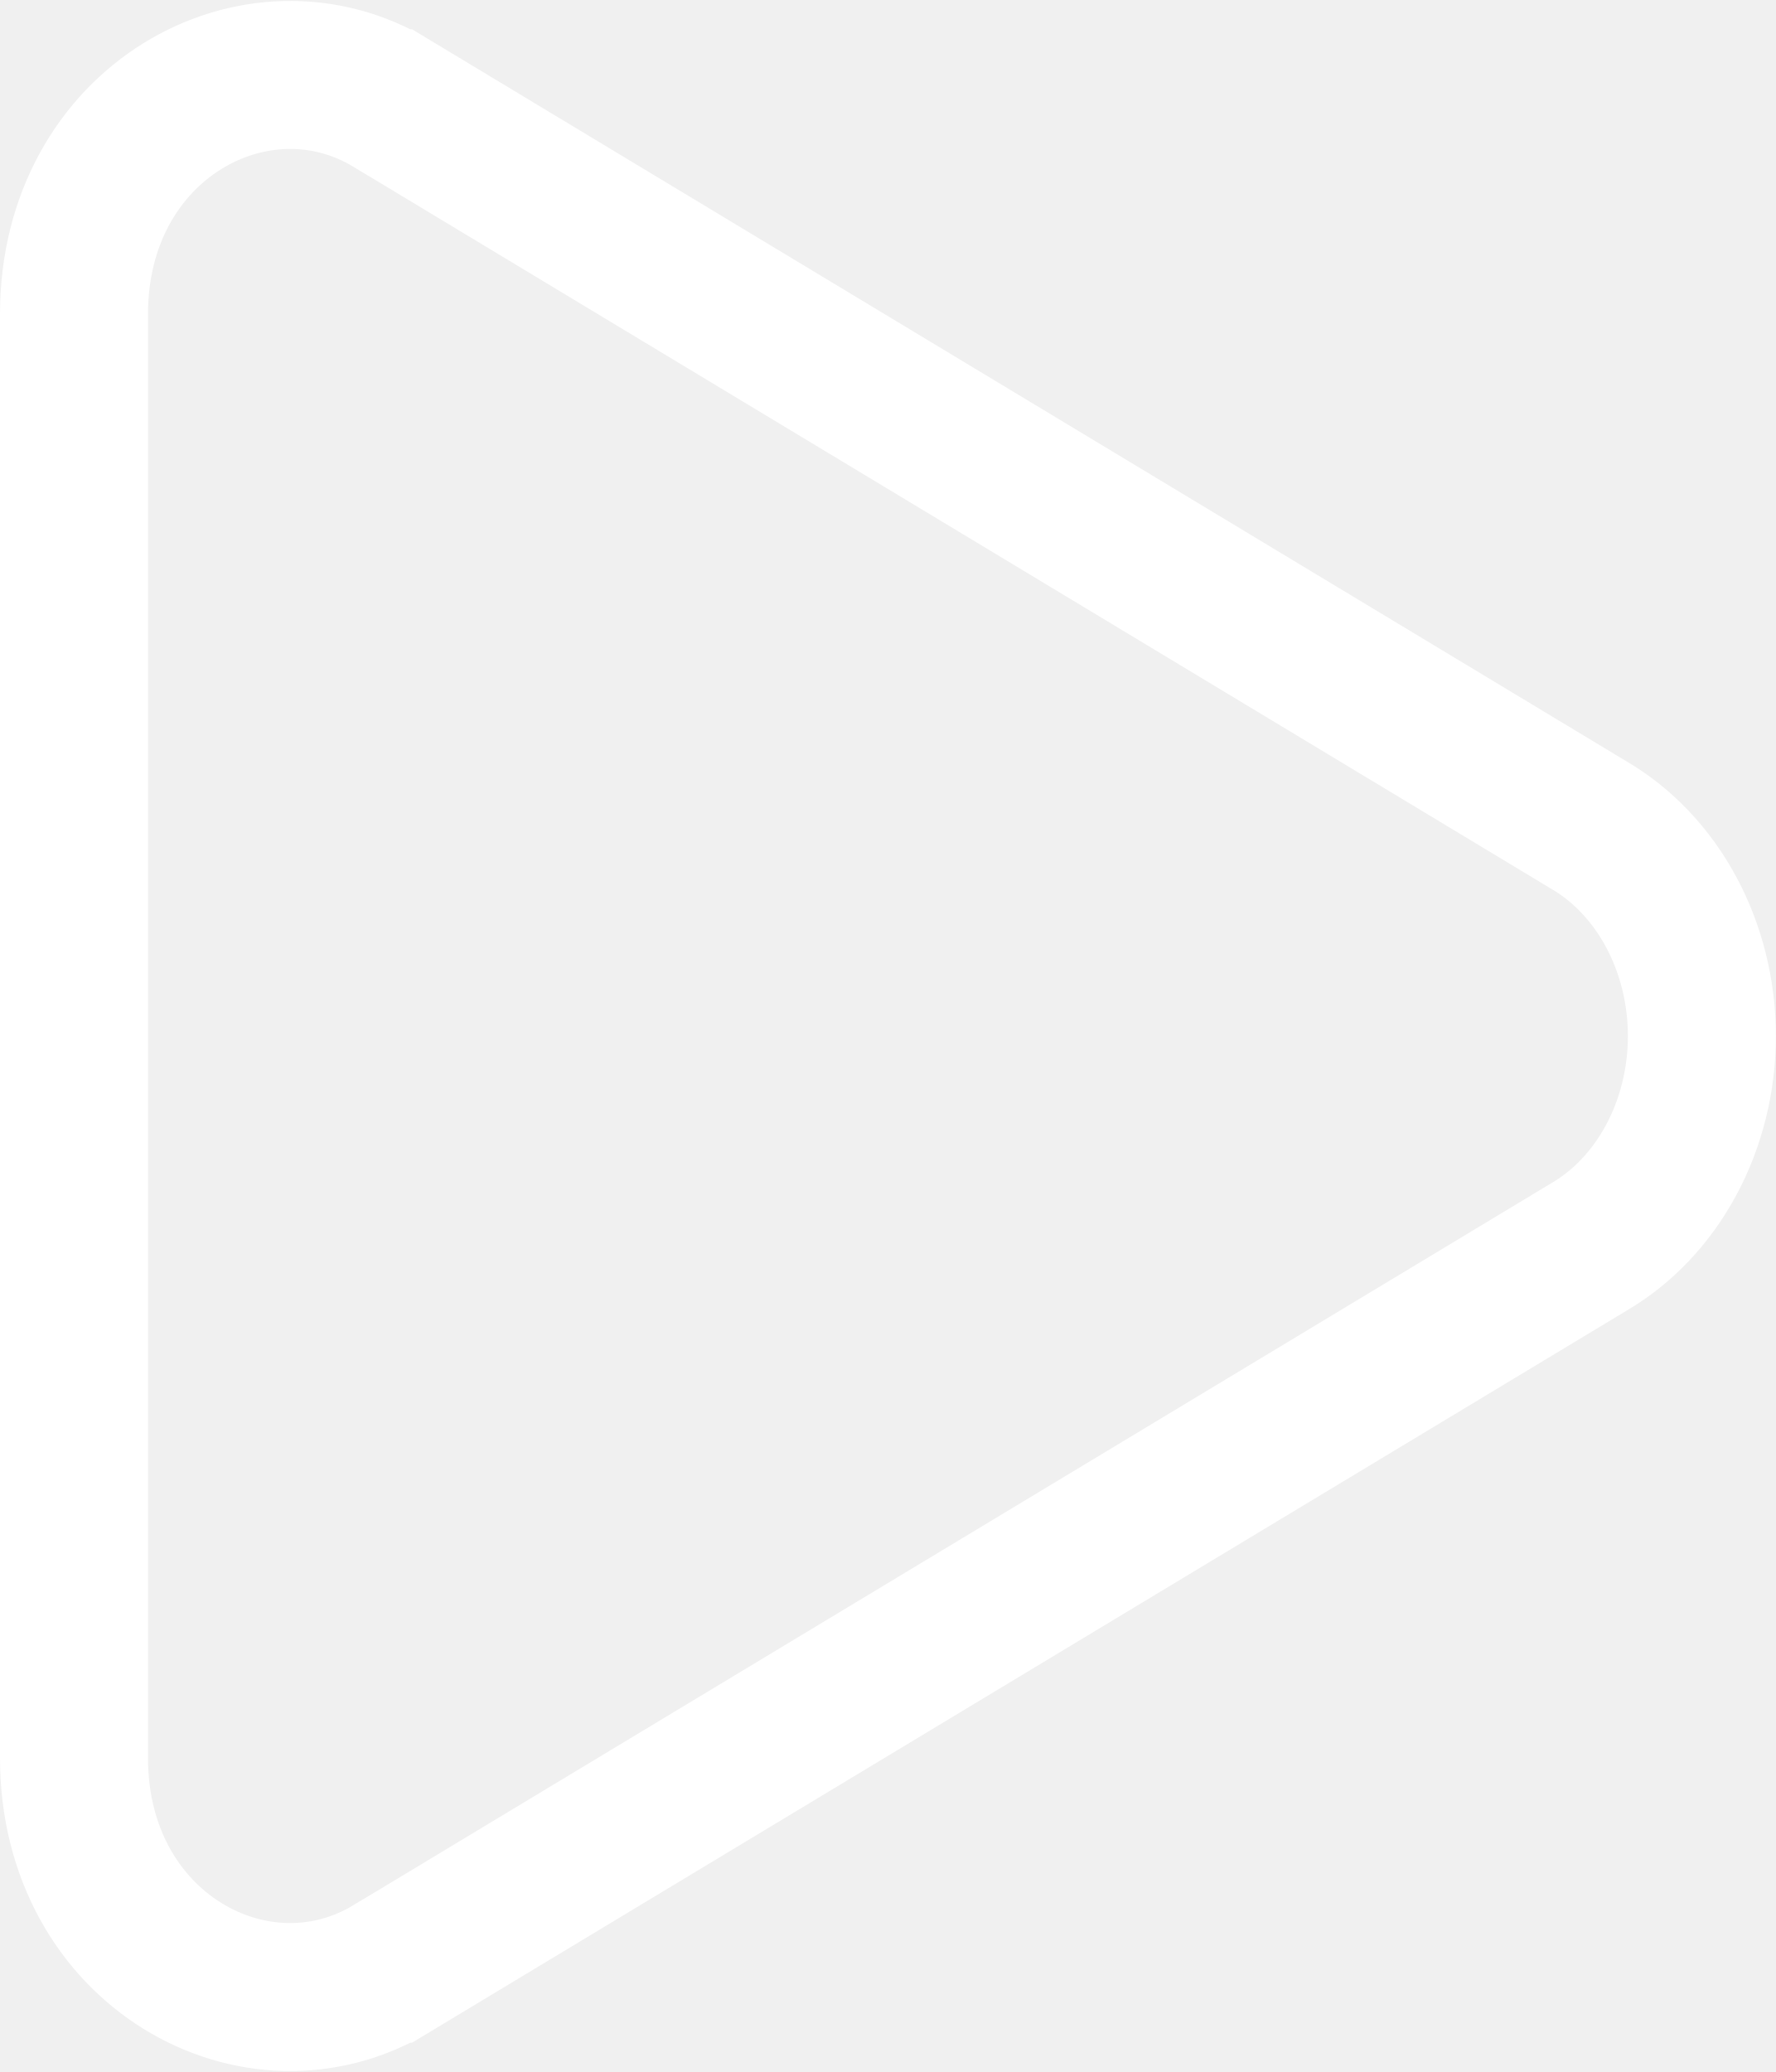
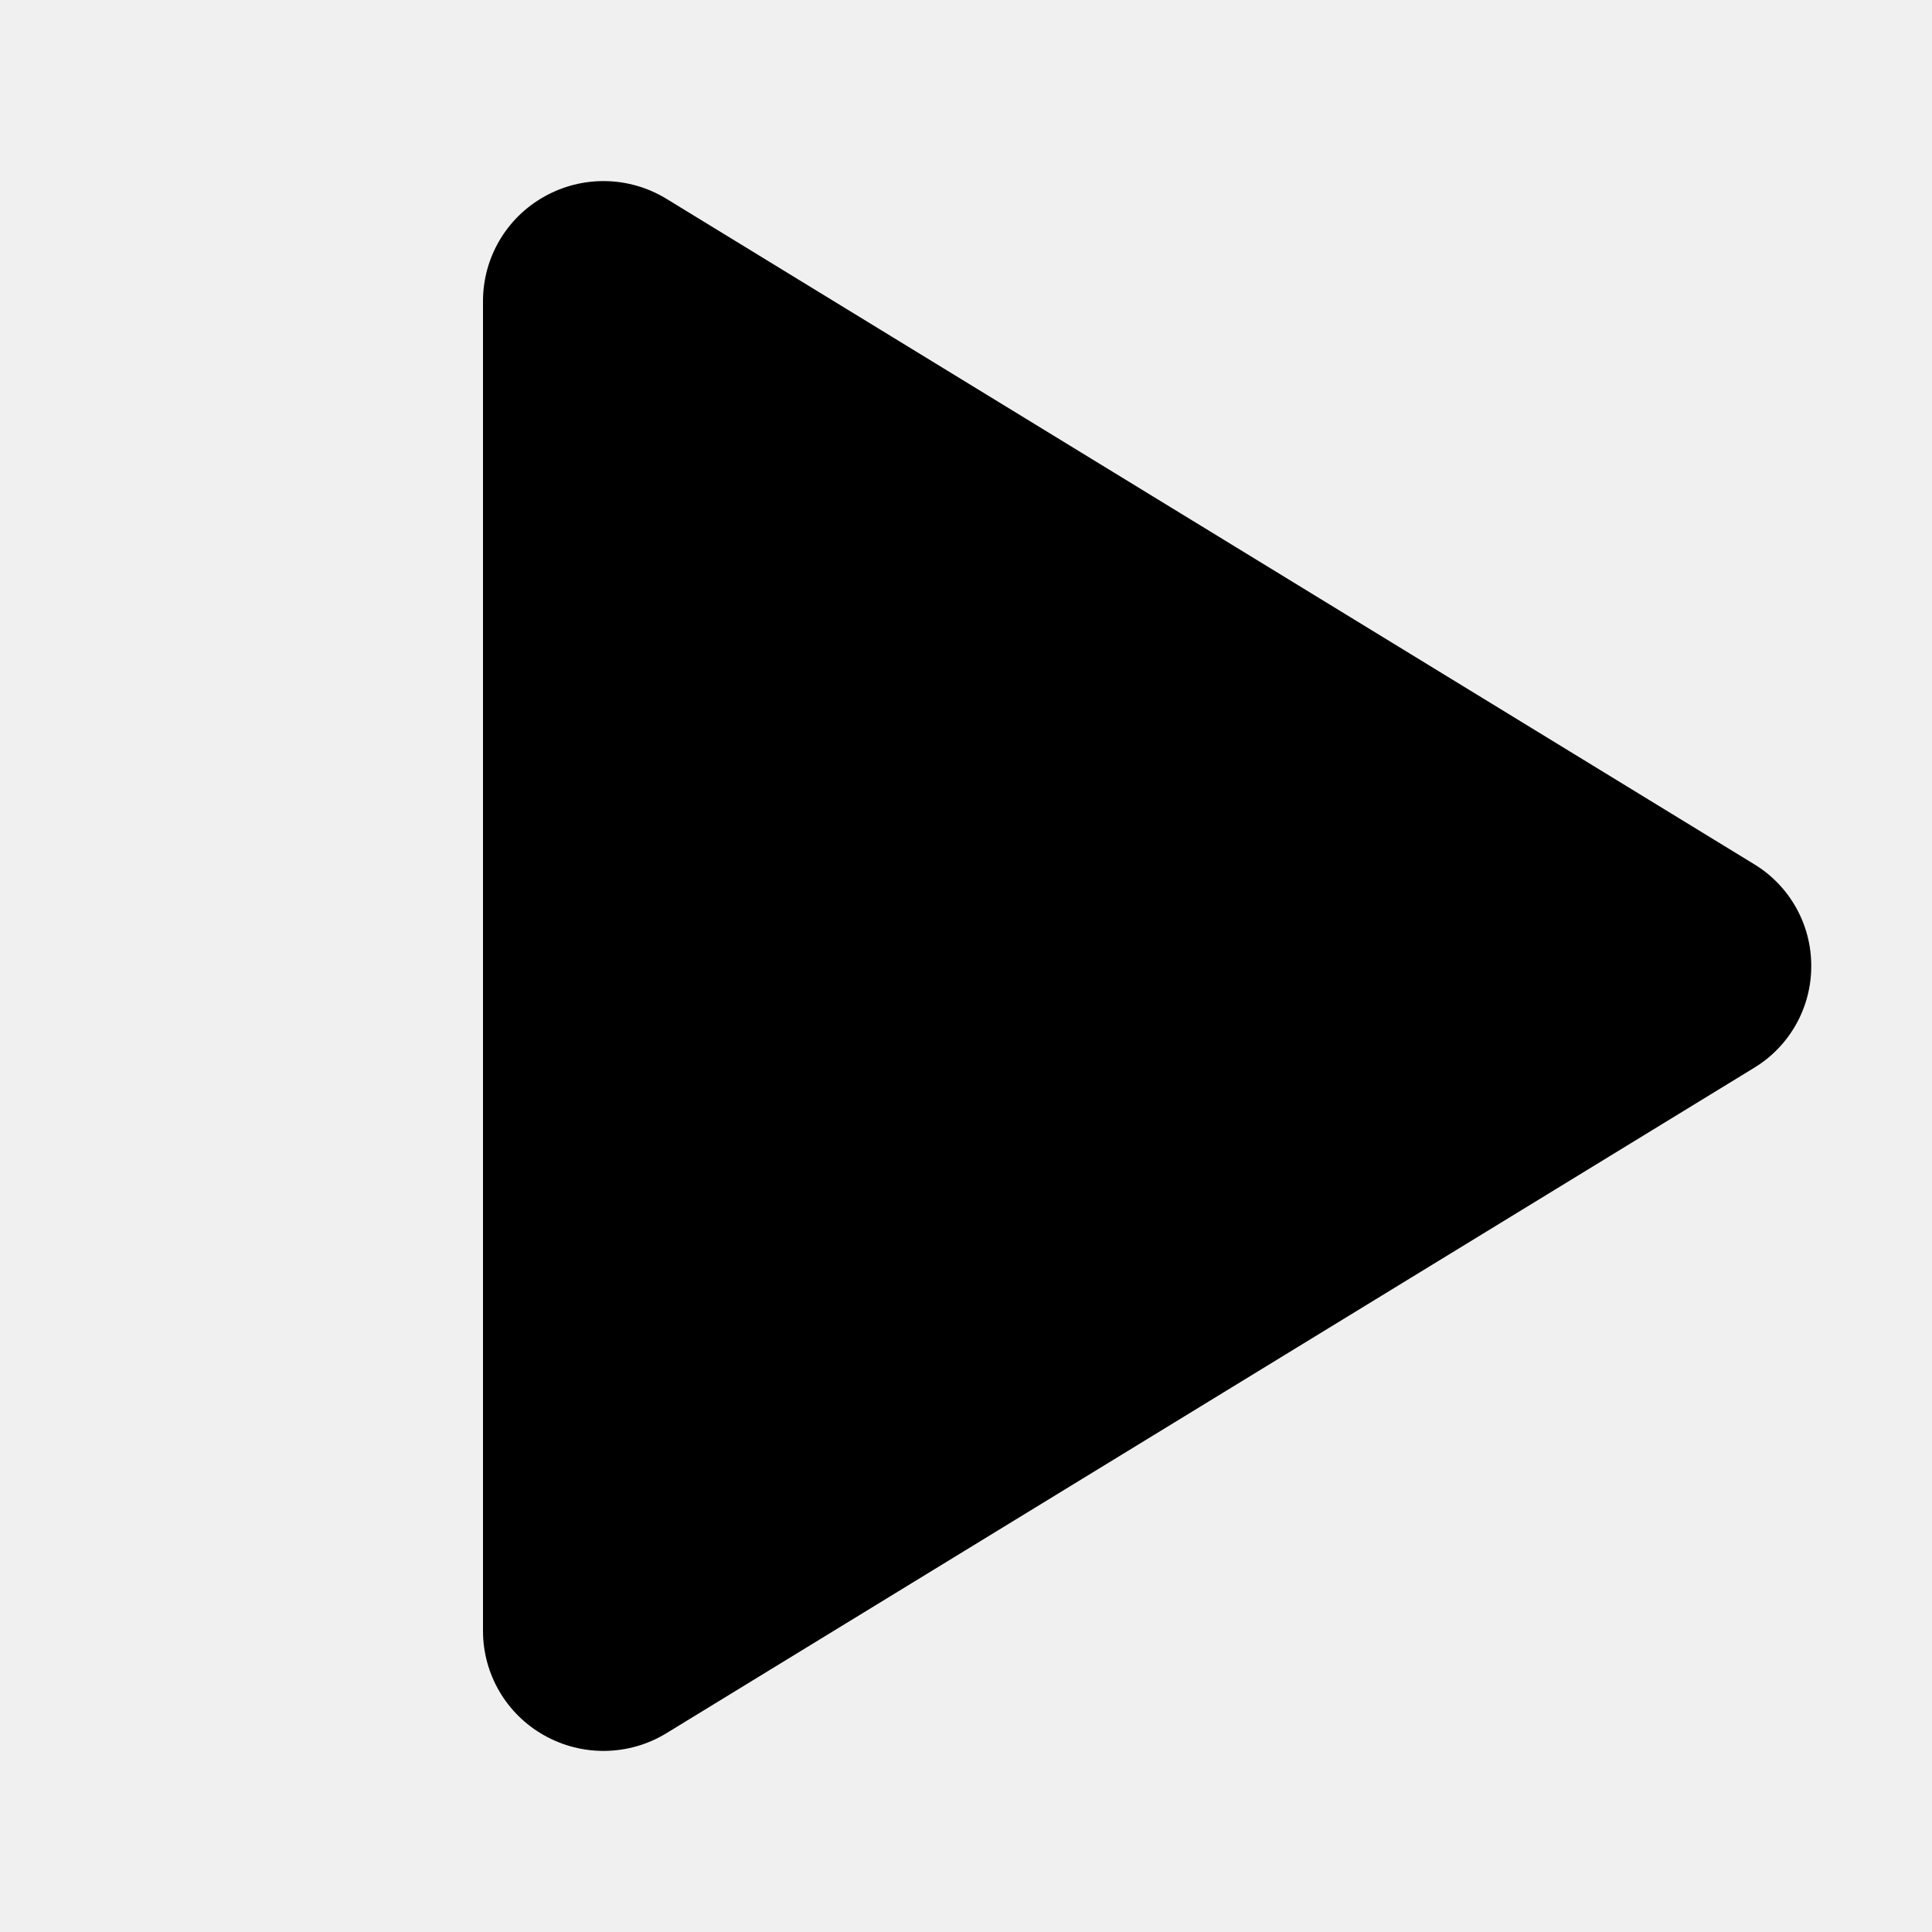
- <svg xmlns="http://www.w3.org/2000/svg" width="48" height="56" viewBox="0 0 48 56" fill="none">
-   <path d="M42.95 22.302L42.958 22.307L42.967 22.312C43.85 22.833 44.615 23.626 45.16 24.631C45.705 25.636 46 26.802 46 28.001C46 29.2 45.705 30.366 45.16 31.371C44.615 32.375 43.85 33.169 42.967 33.689L42.958 33.694L42.95 33.699L10.582 53.207L10.581 53.207C6.948 55.397 2 52.713 2 47.511V8.493C2 3.286 6.948 0.604 10.581 2.792C10.582 2.792 10.582 2.792 10.582 2.792L42.95 22.302Z" stroke="white" stroke-width="4" />
+ <svg xmlns="http://www.w3.org/2000/svg" width="1em" height="1em" viewBox="0 0 256 256">
+   <path fill="currentColor" d="M240 128a15.74 15.74 0 0 1-7.6 13.51L88.32 229.65a16 16 0 0 1-16.2.3A15.86 15.86 0 0 1 64 216.13V39.87a15.86 15.86 0 0 1 8.12-13.82a16 16 0 0 1 16.2.3l144.08 88.14A15.74 15.74 0 0 1 240 128" />
</svg>
